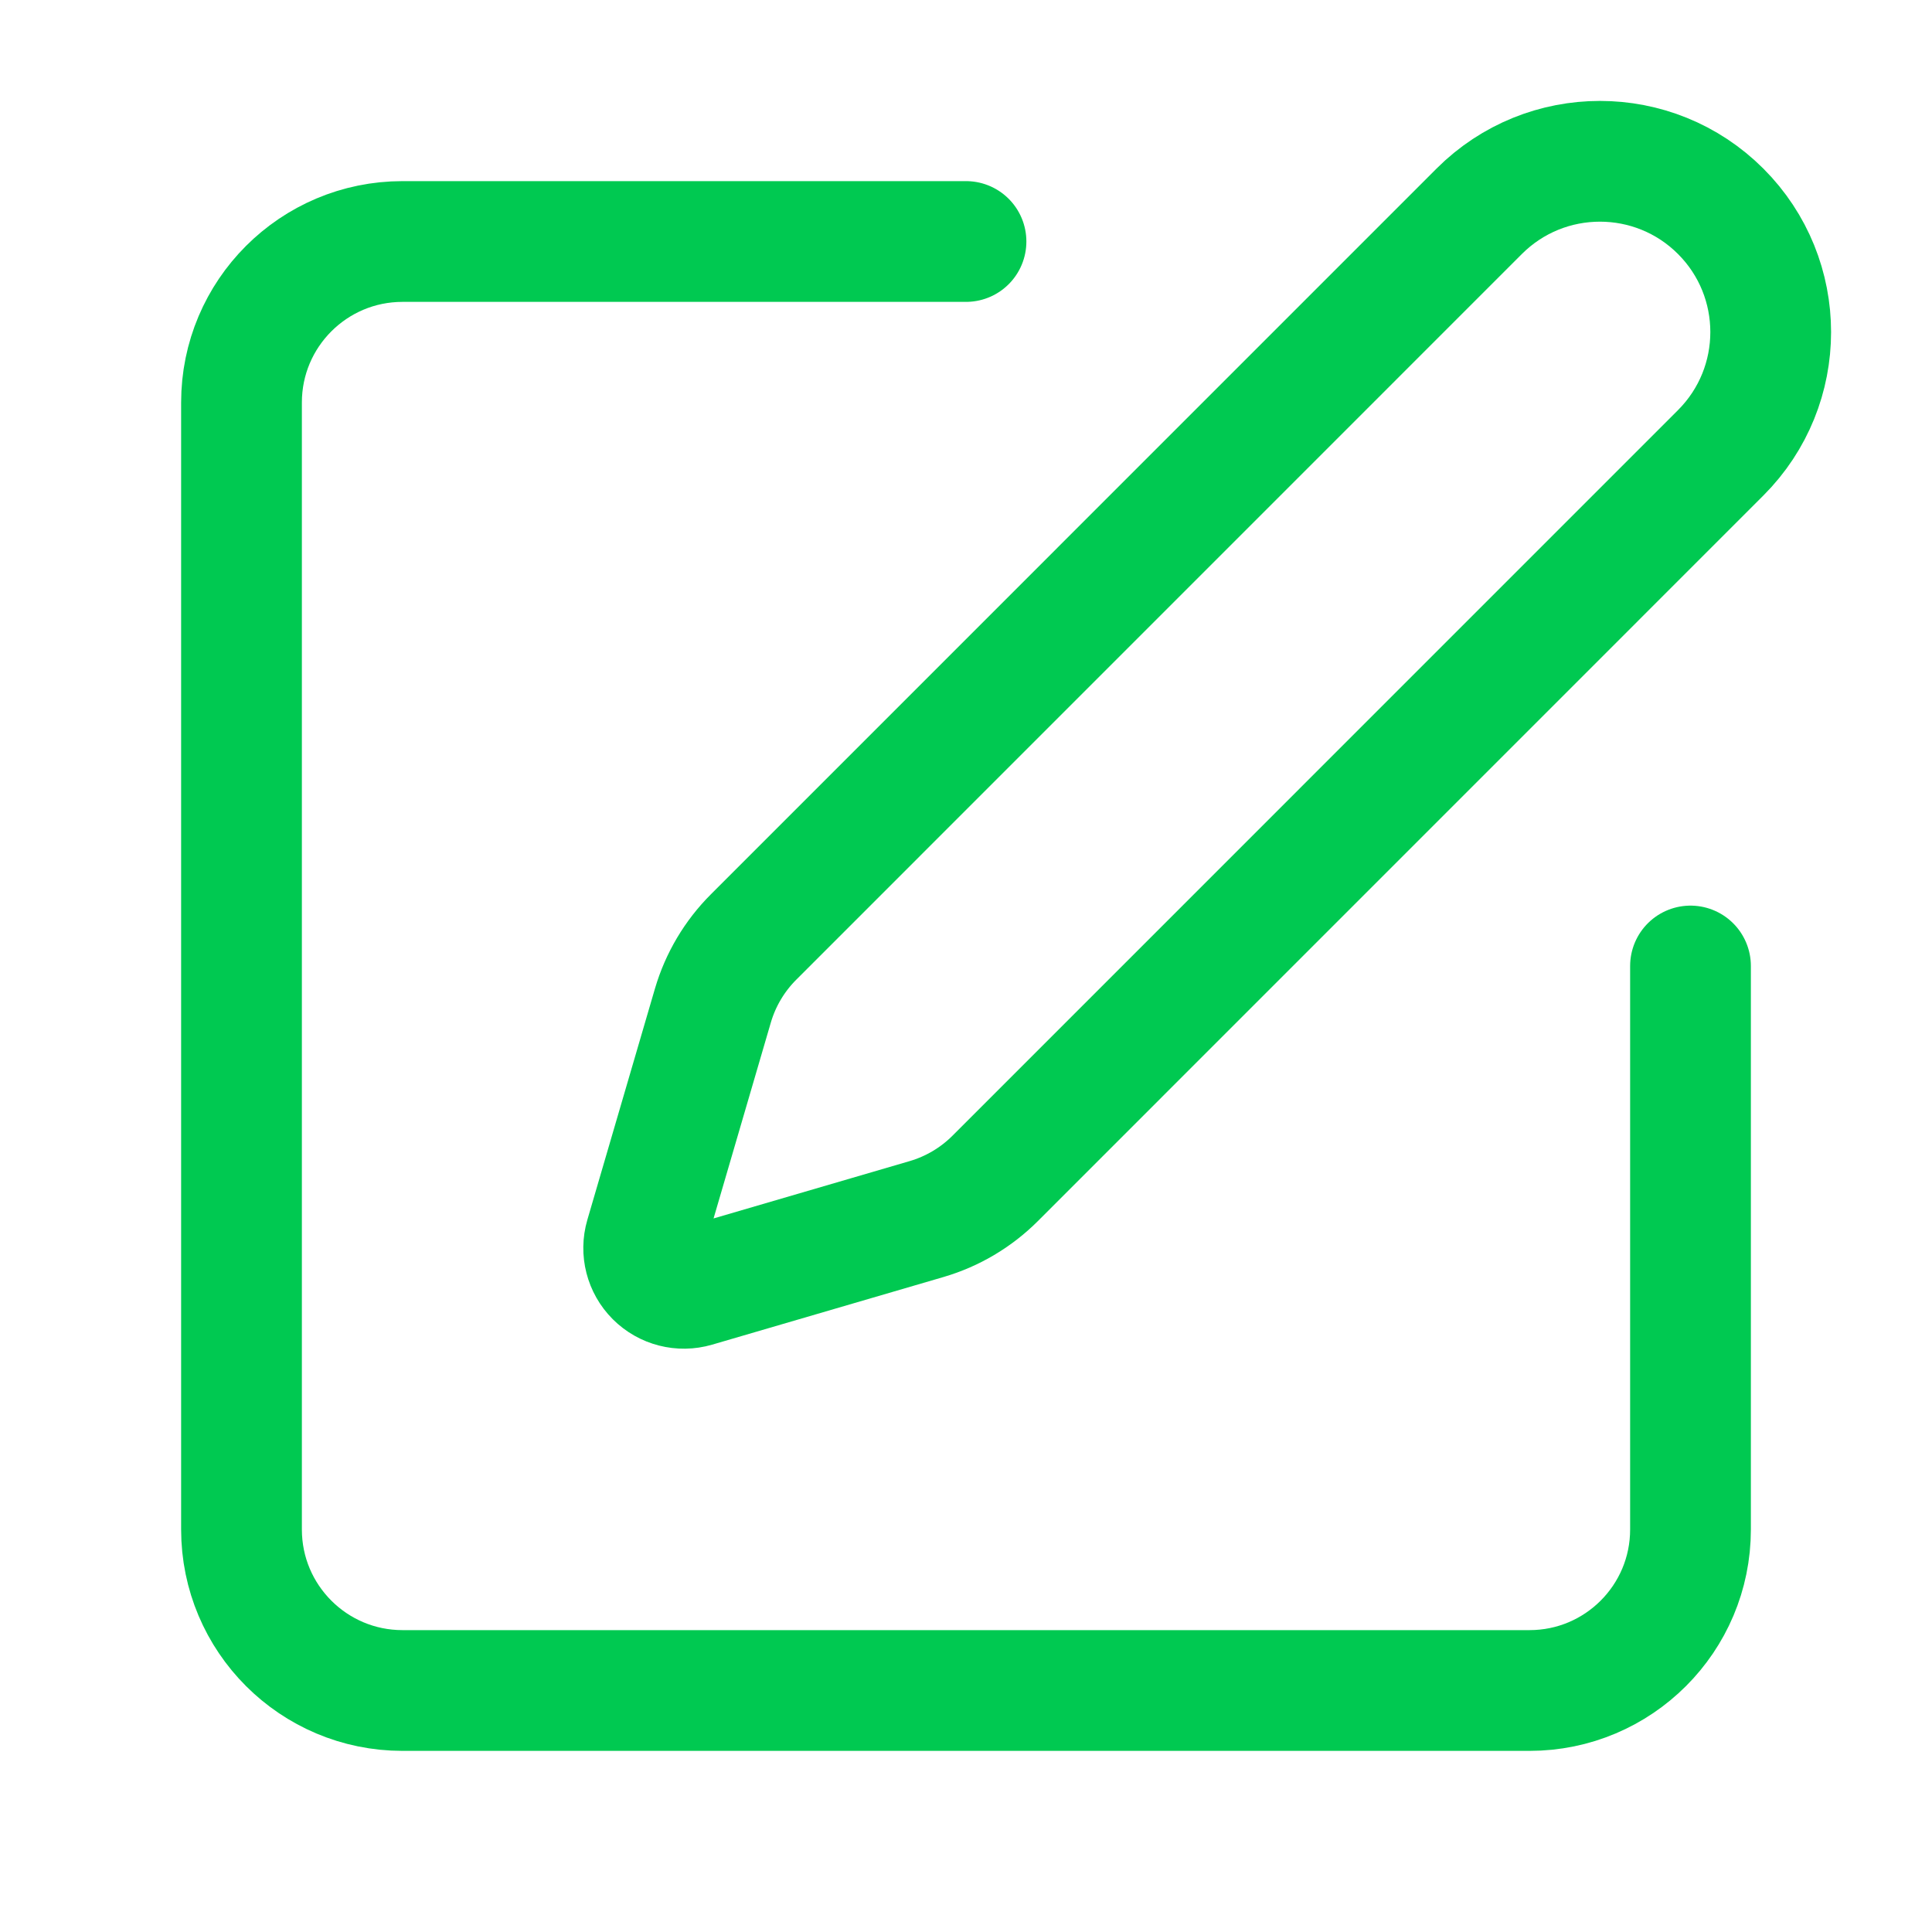
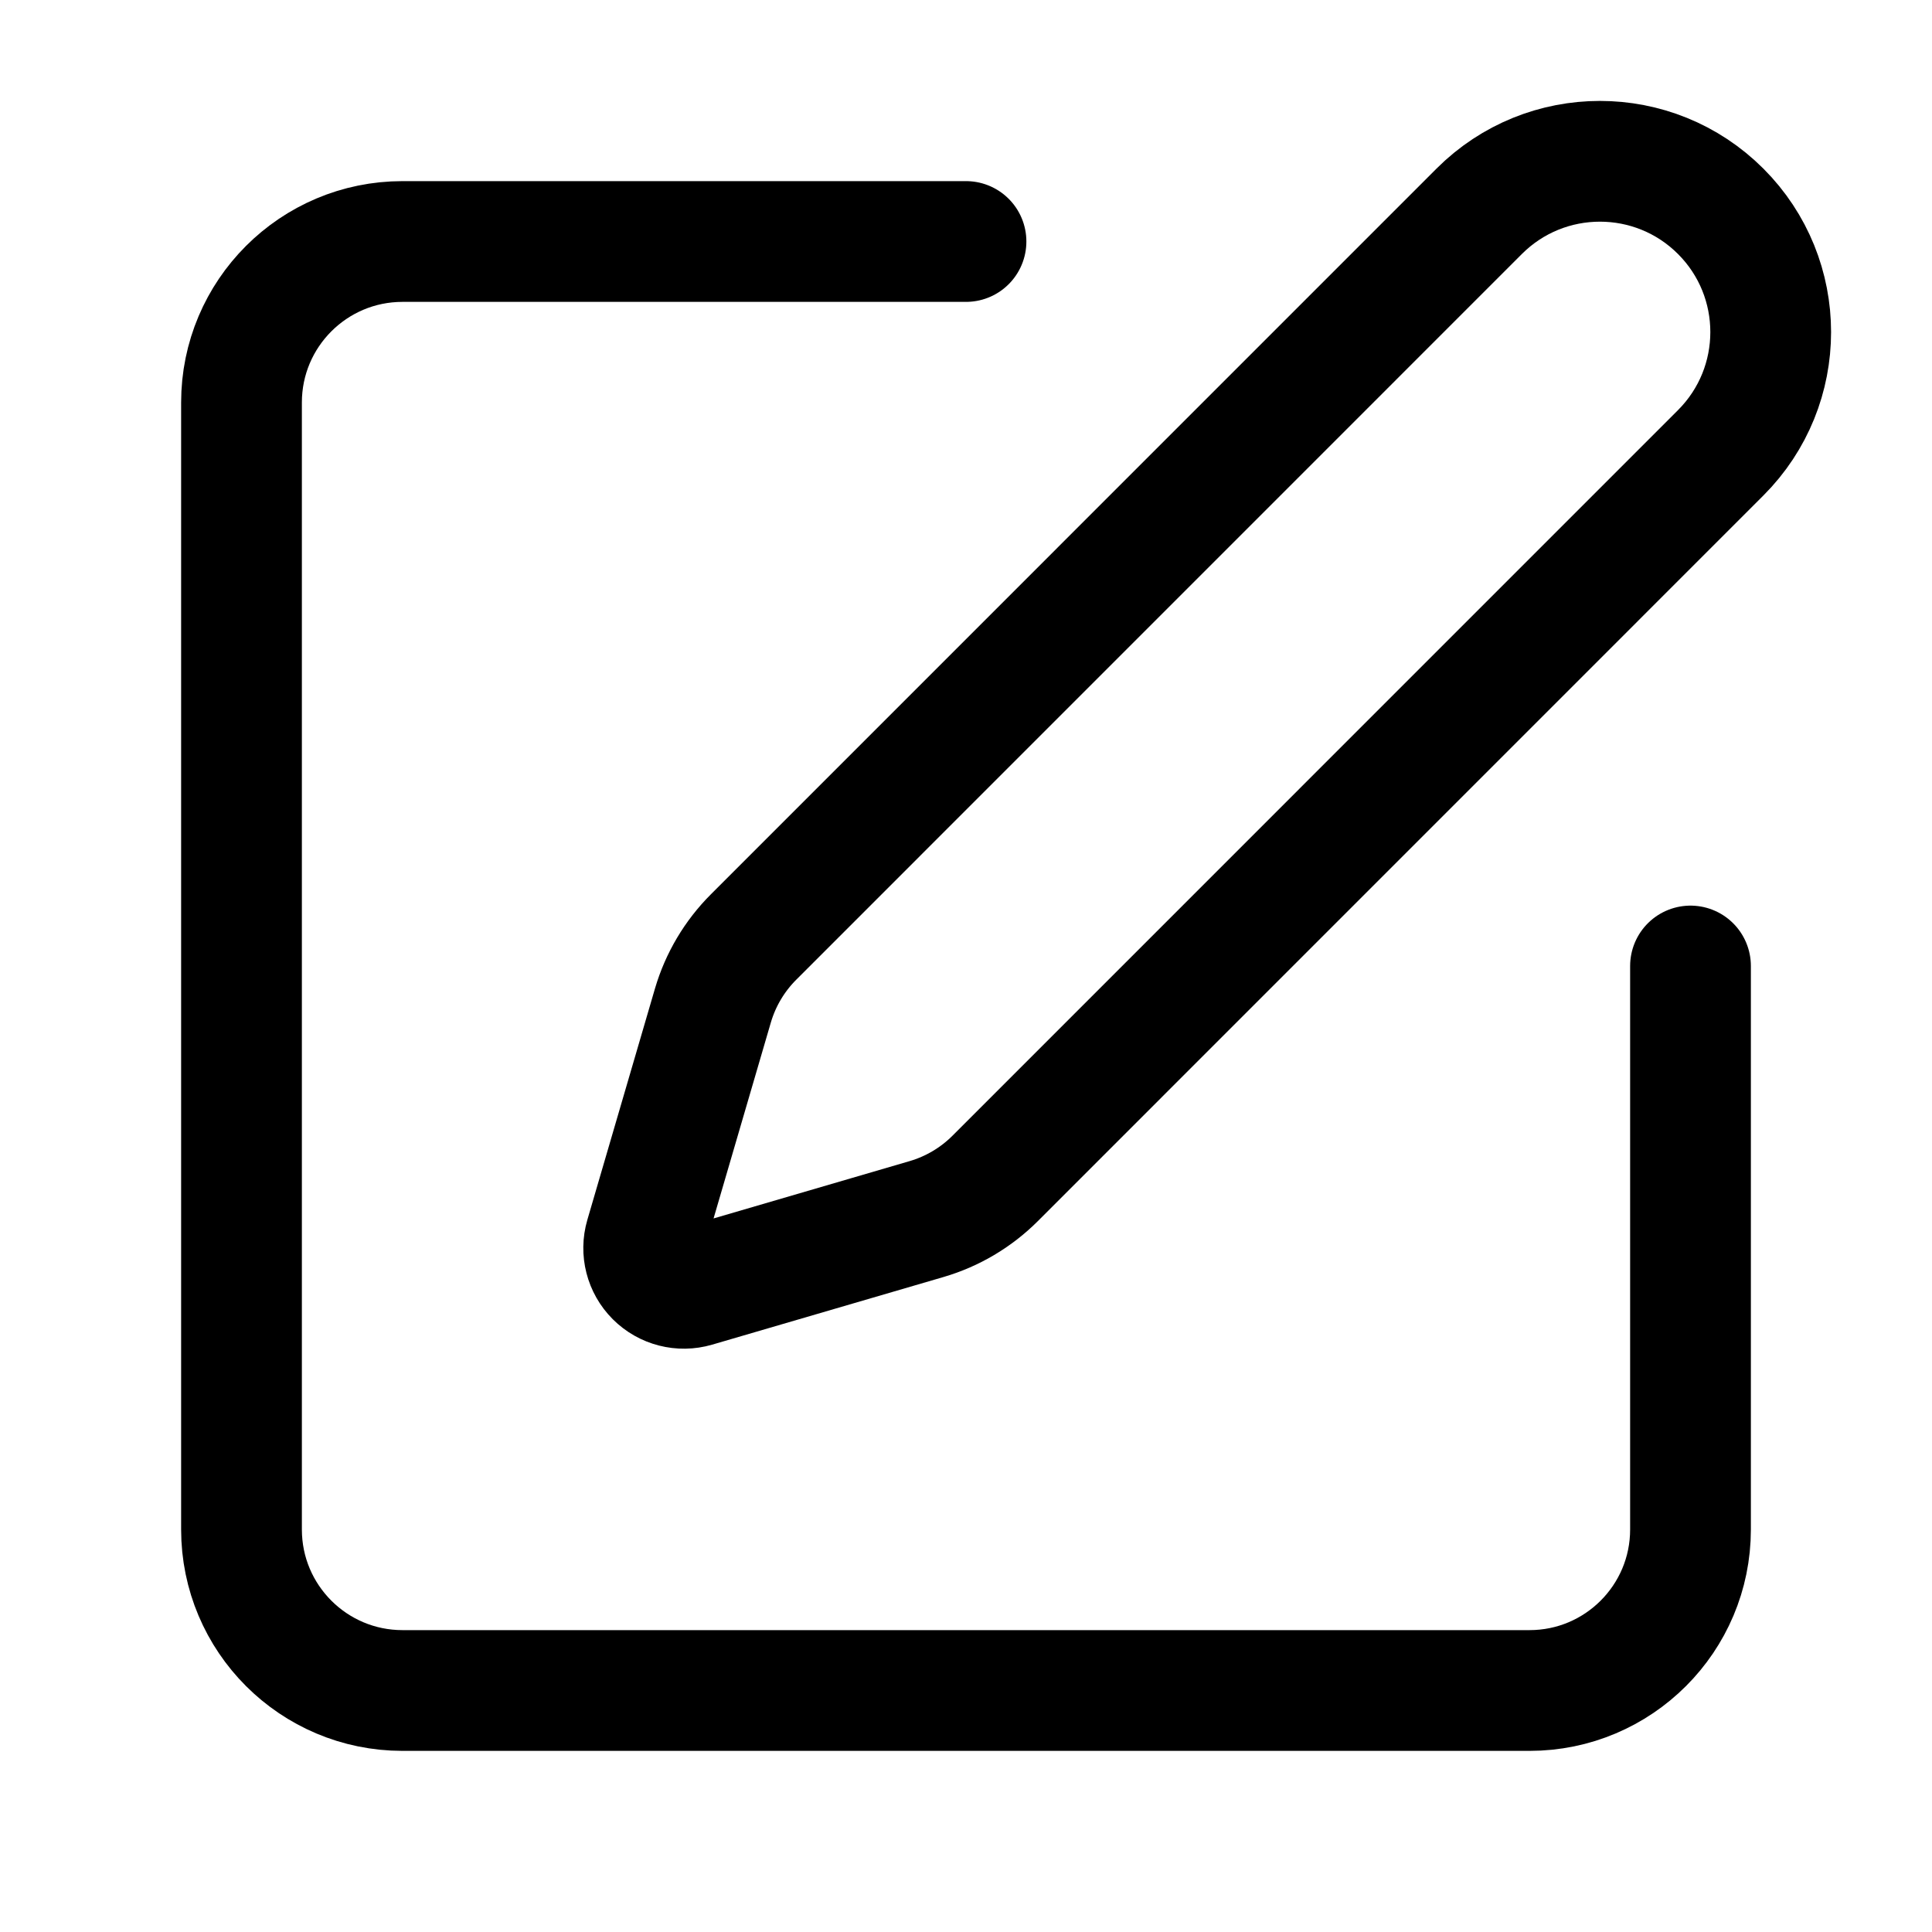
- <svg xmlns="http://www.w3.org/2000/svg" width="60" height="60" viewBox="0 0 24 24" fill="none" stroke="#00c951" stroke-width="1.5" stroke-linecap="round" stroke-linejoin="round" class="lucide lucide-square-pen-icon lucide-square-pen">
+ <svg xmlns="http://www.w3.org/2000/svg" width="60" height="60" viewBox="0 0 24 24" fill="none" stroke="currentColor" stroke-width="1.5" stroke-linecap="round" stroke-linejoin="round" class="lucide lucide-square-pen-icon lucide-square-pen">
  <path d="M12 3H5a2 2 0 0 0-2 2v14a2 2 0 0 0 2 2h14a2 2 0 0 0 2-2v-7" />
  <path d="M18.375 2.625a1 1 0 0 1 3 3l-9.013 9.014a2 2 0 0 1-.853.505l-2.873.84a.5.5 0 0 1-.62-.62l.84-2.873a2 2 0 0 1 .506-.852z" />
</svg>
